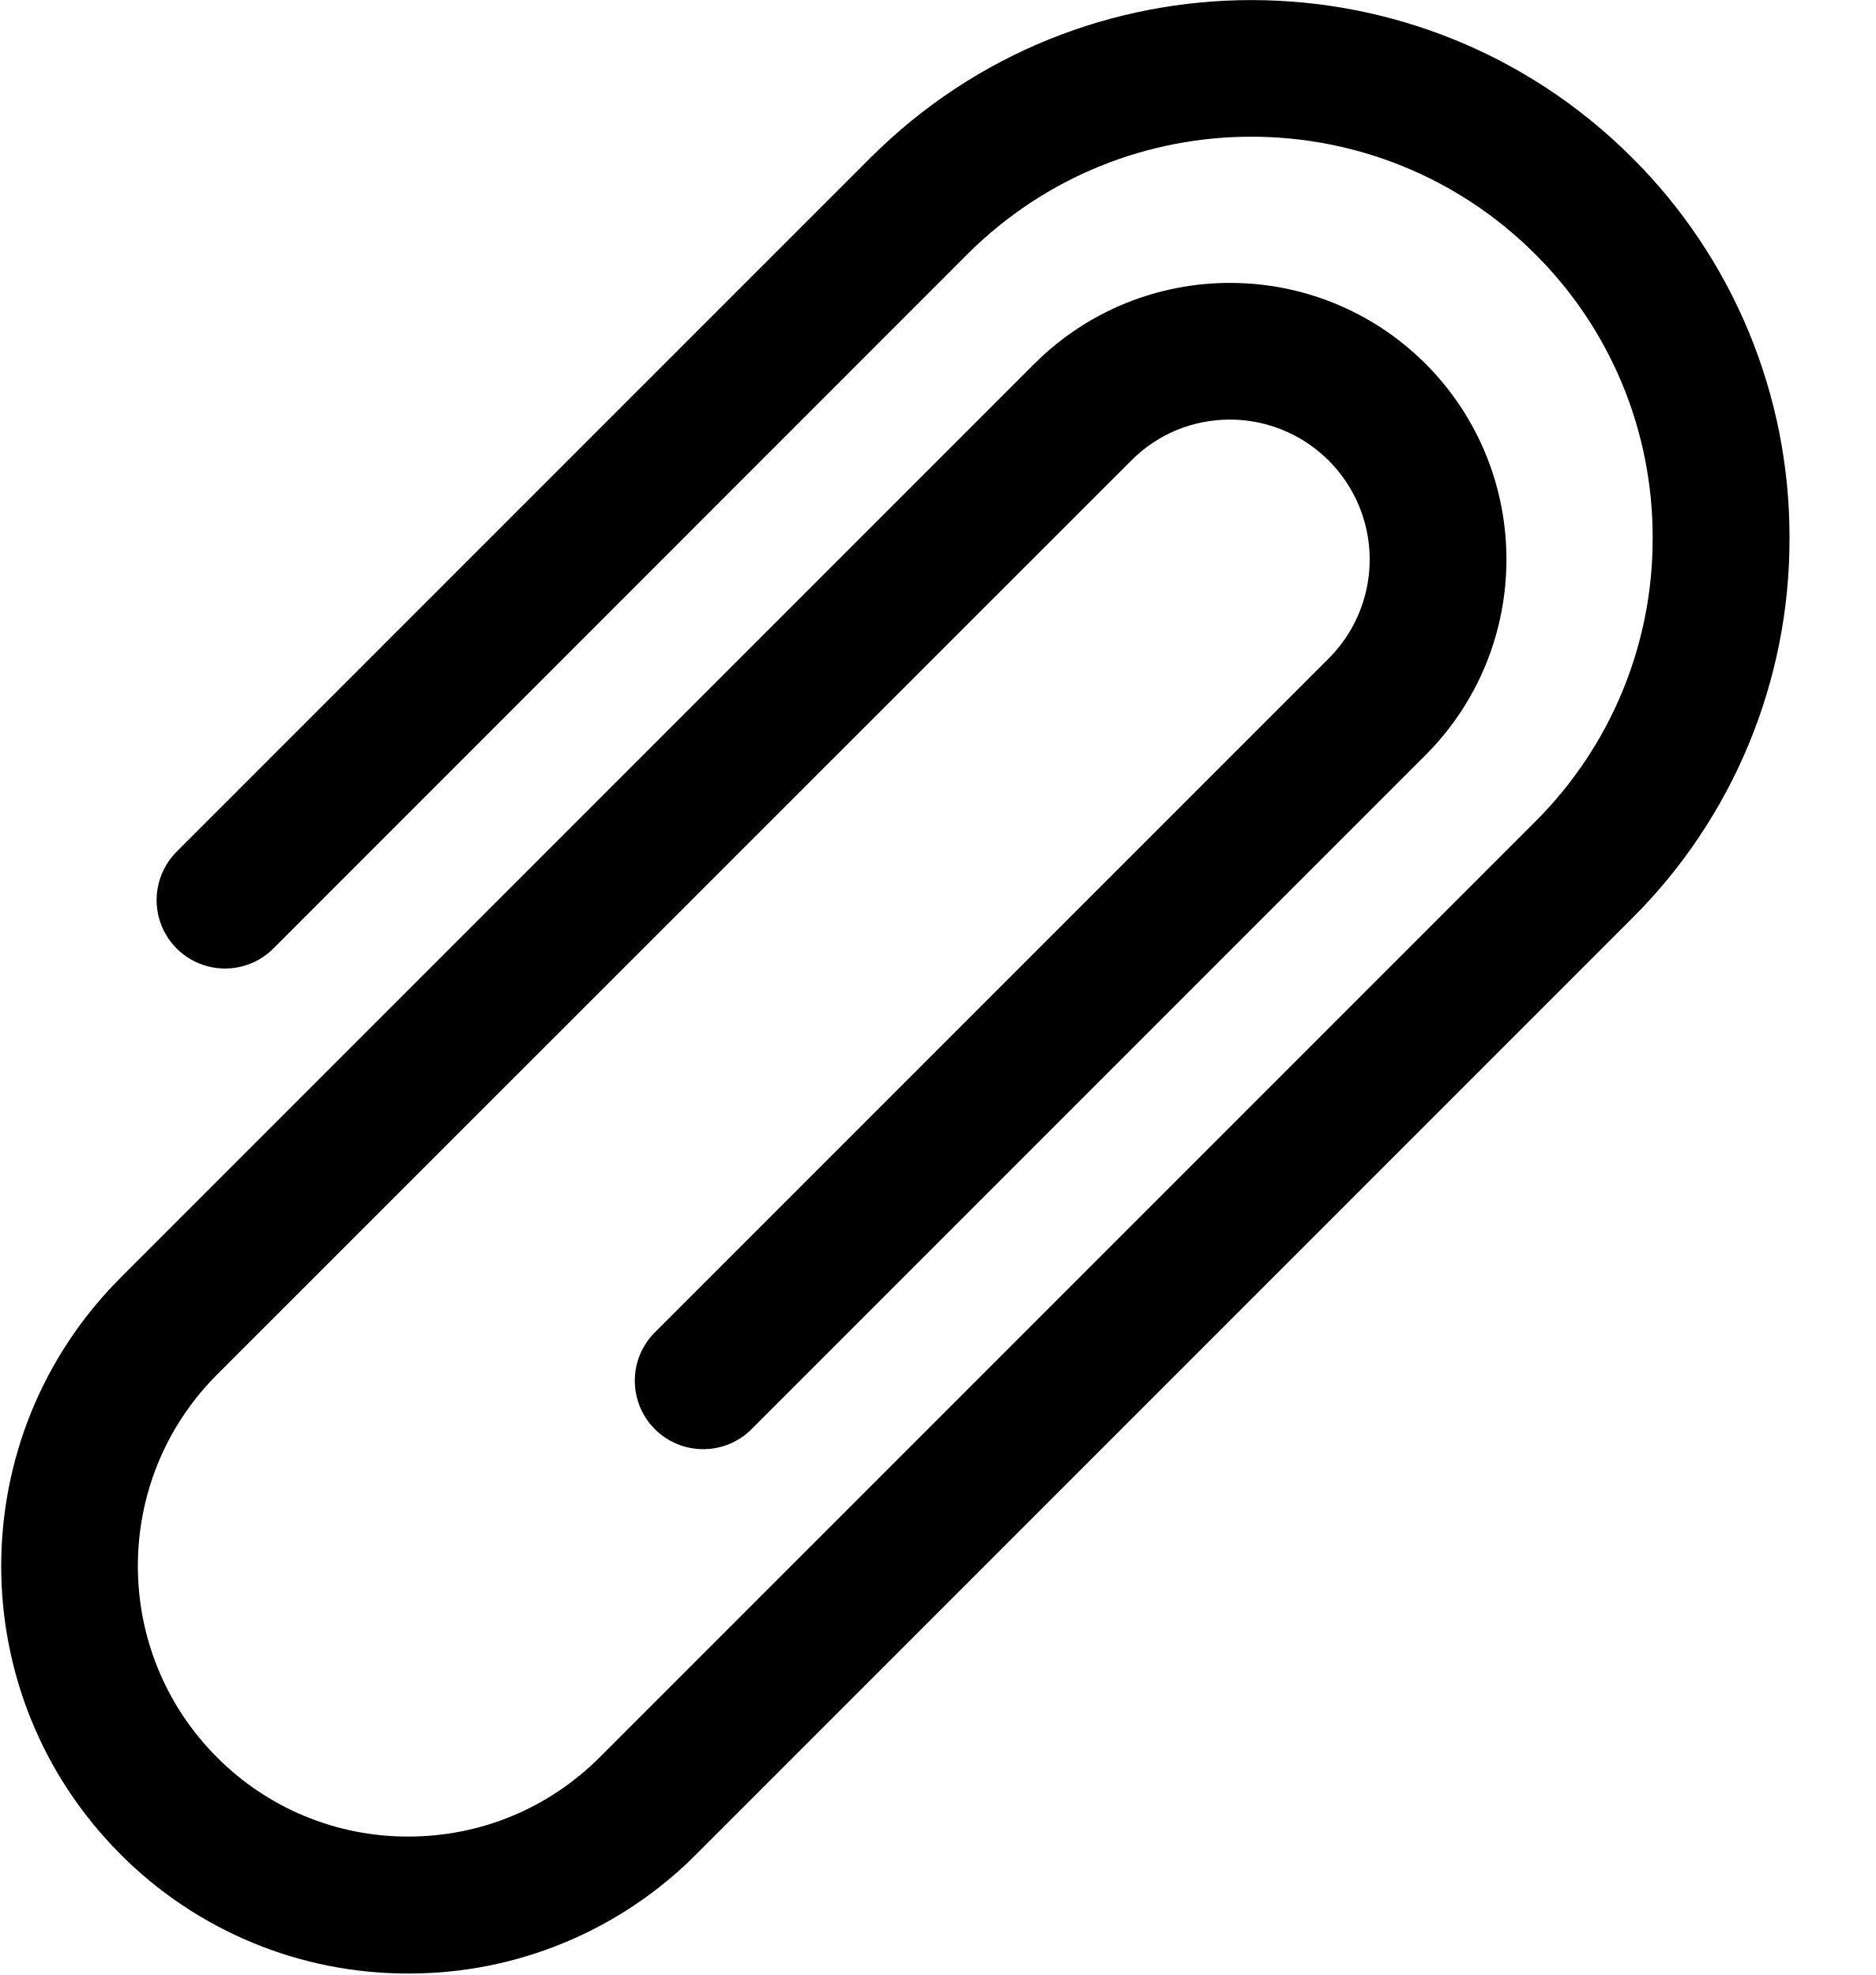
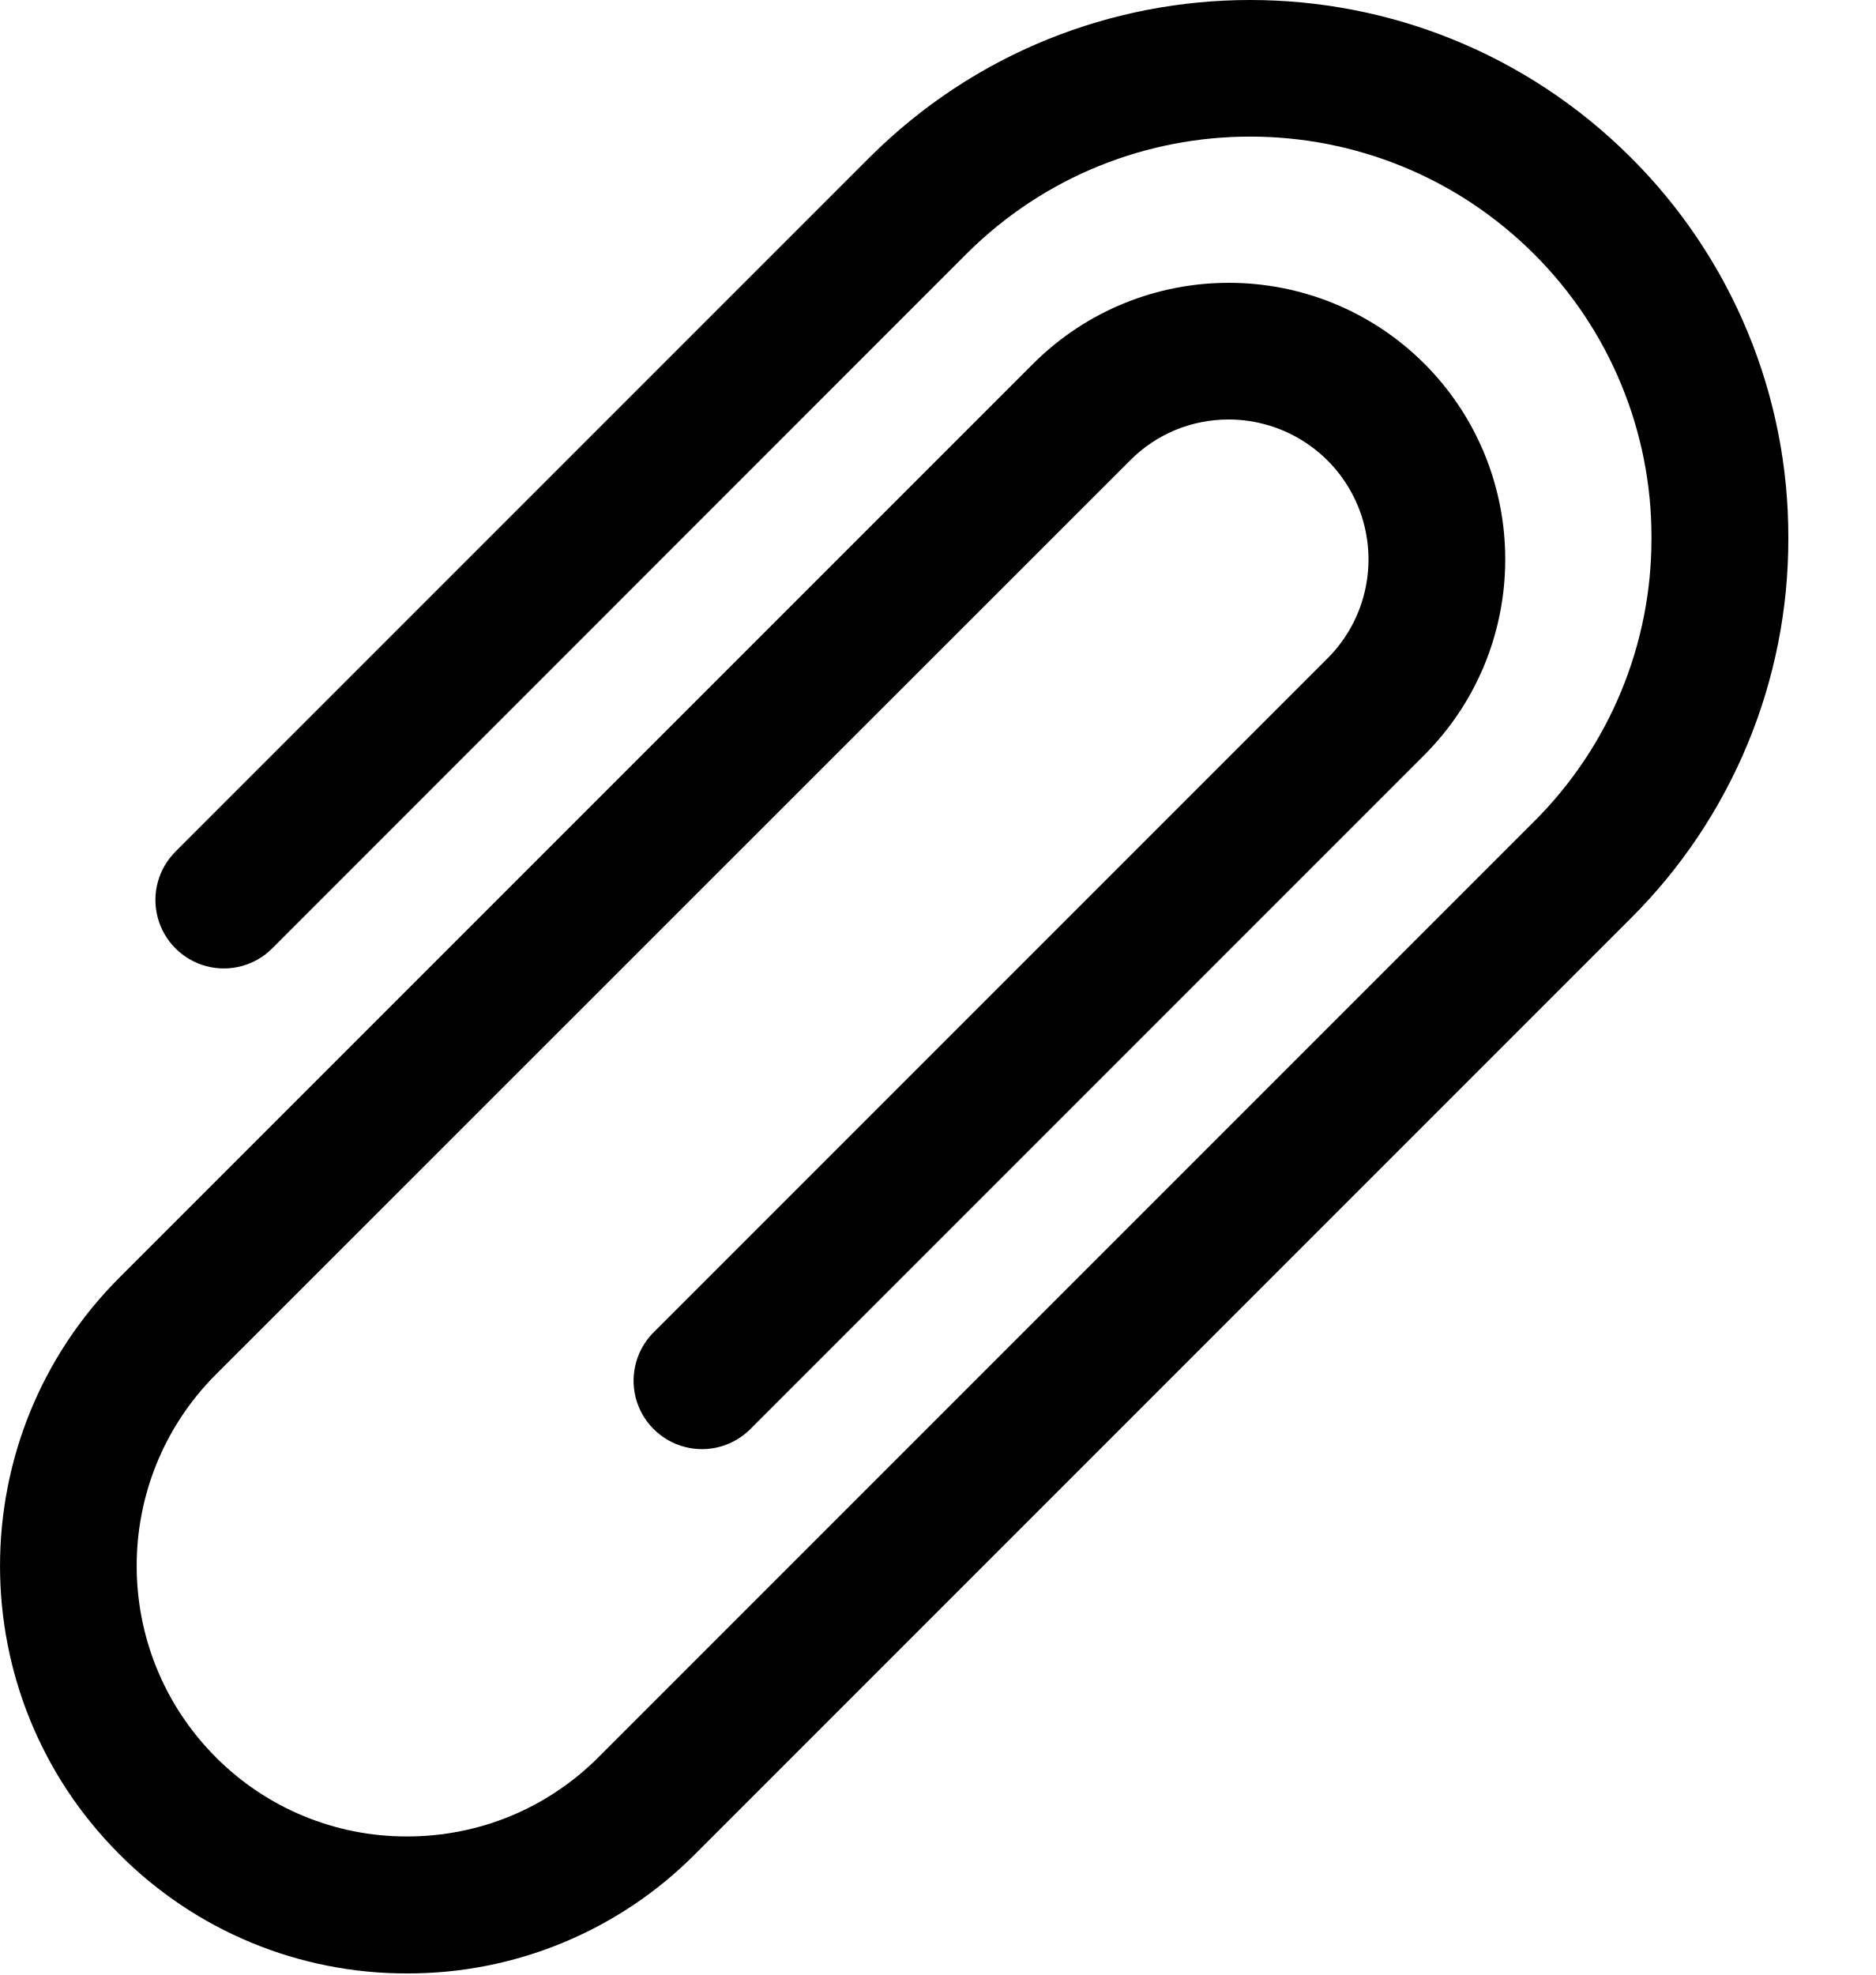
- <svg xmlns="http://www.w3.org/2000/svg" width="19" height="20" viewBox="0 0 19 20">
-   <path fill="#000000" fill-rule="nonzero" d="M4.136 19.985a4.099 4.099 0 0 1-2.917-1.209 4.13 4.13 0 0 1 0-5.835l9.257-9.257a2.805 2.805 0 0 1 3.962 0 2.805 2.805 0 0 1 0 3.962l-6.81 6.81a.693.693 0 1 1-.979-.98l6.81-6.81a1.417 1.417 0 0 0-1.002-2.417c-.378 0-.734.147-1 .415L2.198 13.92a2.743 2.743 0 0 0 0 3.876 2.722 2.722 0 0 0 1.937.802c.732 0 1.42-.285 1.938-.802l9.475-9.475a4.038 4.038 0 0 0 1.19-2.874 4.038 4.038 0 0 0-1.19-2.874 4.07 4.07 0 0 0-5.749 0L2.774 9.6a.693.693 0 1 1-.98-.98L8.82 1.594a5.457 5.457 0 0 1 7.707 0 5.415 5.415 0 0 1 1.597 3.854 5.415 5.415 0 0 1-1.597 3.854l-9.474 9.474a4.099 4.099 0 0 1-2.918 1.209z" />
+ <svg xmlns="http://www.w3.org/2000/svg" width="19px" height="20px" viewBox="0 0 19 20" version="1.1">
+   <defs />
+   <g id="Page-1" stroke="none" stroke-width="1" fill="none" fill-rule="evenodd">
+     <path d="M4.124,19.984 C3.029,19.987 1.979,19.552 1.207,18.775 C-0.402,17.163 -0.402,14.552 1.207,12.94 L10.464,3.683 C11.559,2.591 13.331,2.591 14.426,3.683 C15.518,4.778 15.518,6.55 14.426,7.645 L7.616,14.455 C7.443,14.64 7.183,14.716 6.938,14.653 C6.692,14.59 6.501,14.398 6.438,14.153 C6.376,13.908 6.452,13.648 6.637,13.475 L13.447,6.665 C13.851,6.26 13.971,5.651 13.752,5.122 C13.533,4.594 13.017,4.249 12.445,4.248 C12.067,4.248 11.711,4.395 11.445,4.663 L2.186,13.919 C1.117,14.99 1.117,16.724 2.186,17.795 C2.698,18.31 3.396,18.599 4.123,18.597 C4.855,18.597 5.543,18.312 6.061,17.795 L15.536,8.32 C16.3,7.559 16.729,6.525 16.726,5.446 C16.729,4.368 16.3,3.333 15.536,2.572 C13.947,0.987 11.375,0.987 9.787,2.572 L2.762,9.599 C2.587,9.777 2.331,9.848 2.09,9.784 C1.849,9.72 1.661,9.532 1.597,9.291 C1.533,9.05 1.604,8.794 1.782,8.619 L8.808,1.593 C10.938,-0.531 14.385,-0.531 16.515,1.593 C17.54,2.613 18.116,4.001 18.112,5.447 C18.116,6.894 17.54,8.281 16.515,9.301 L7.041,18.775 C6.269,19.552 5.218,19.987 4.123,19.984 L4.124,19.984 Z" id="Shape" fill="#000000" />
+   </g>
</svg>
